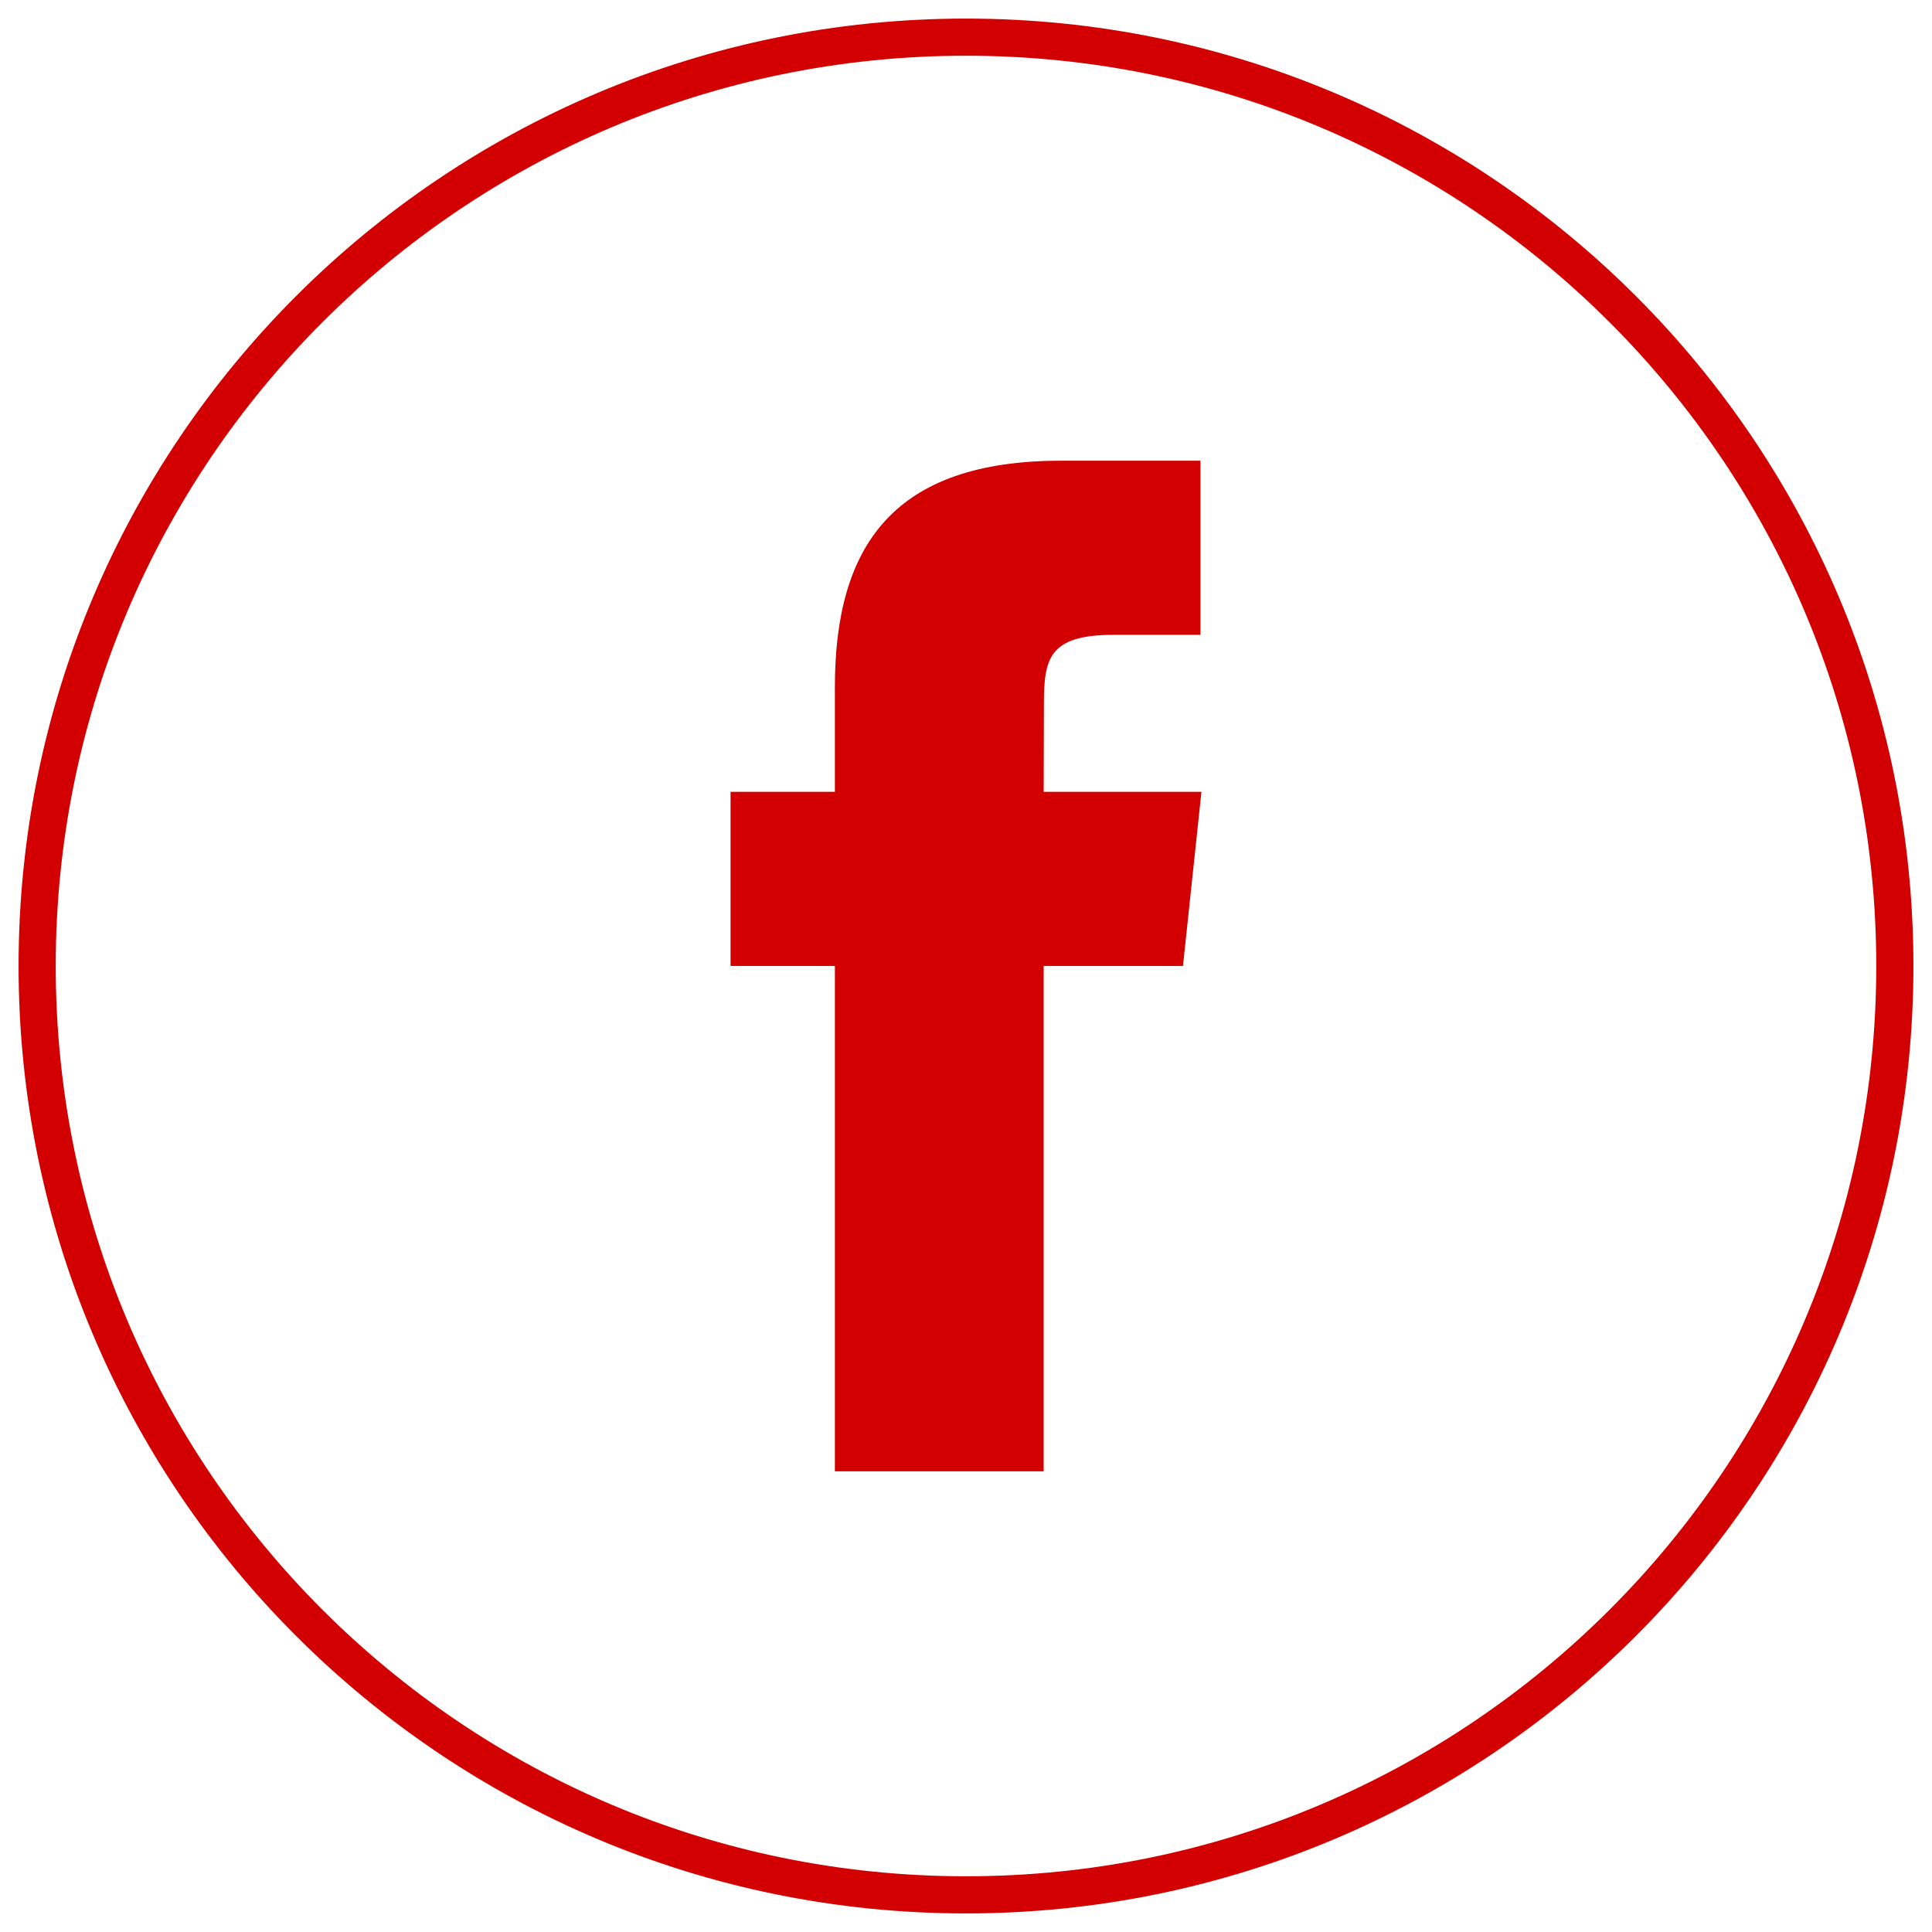
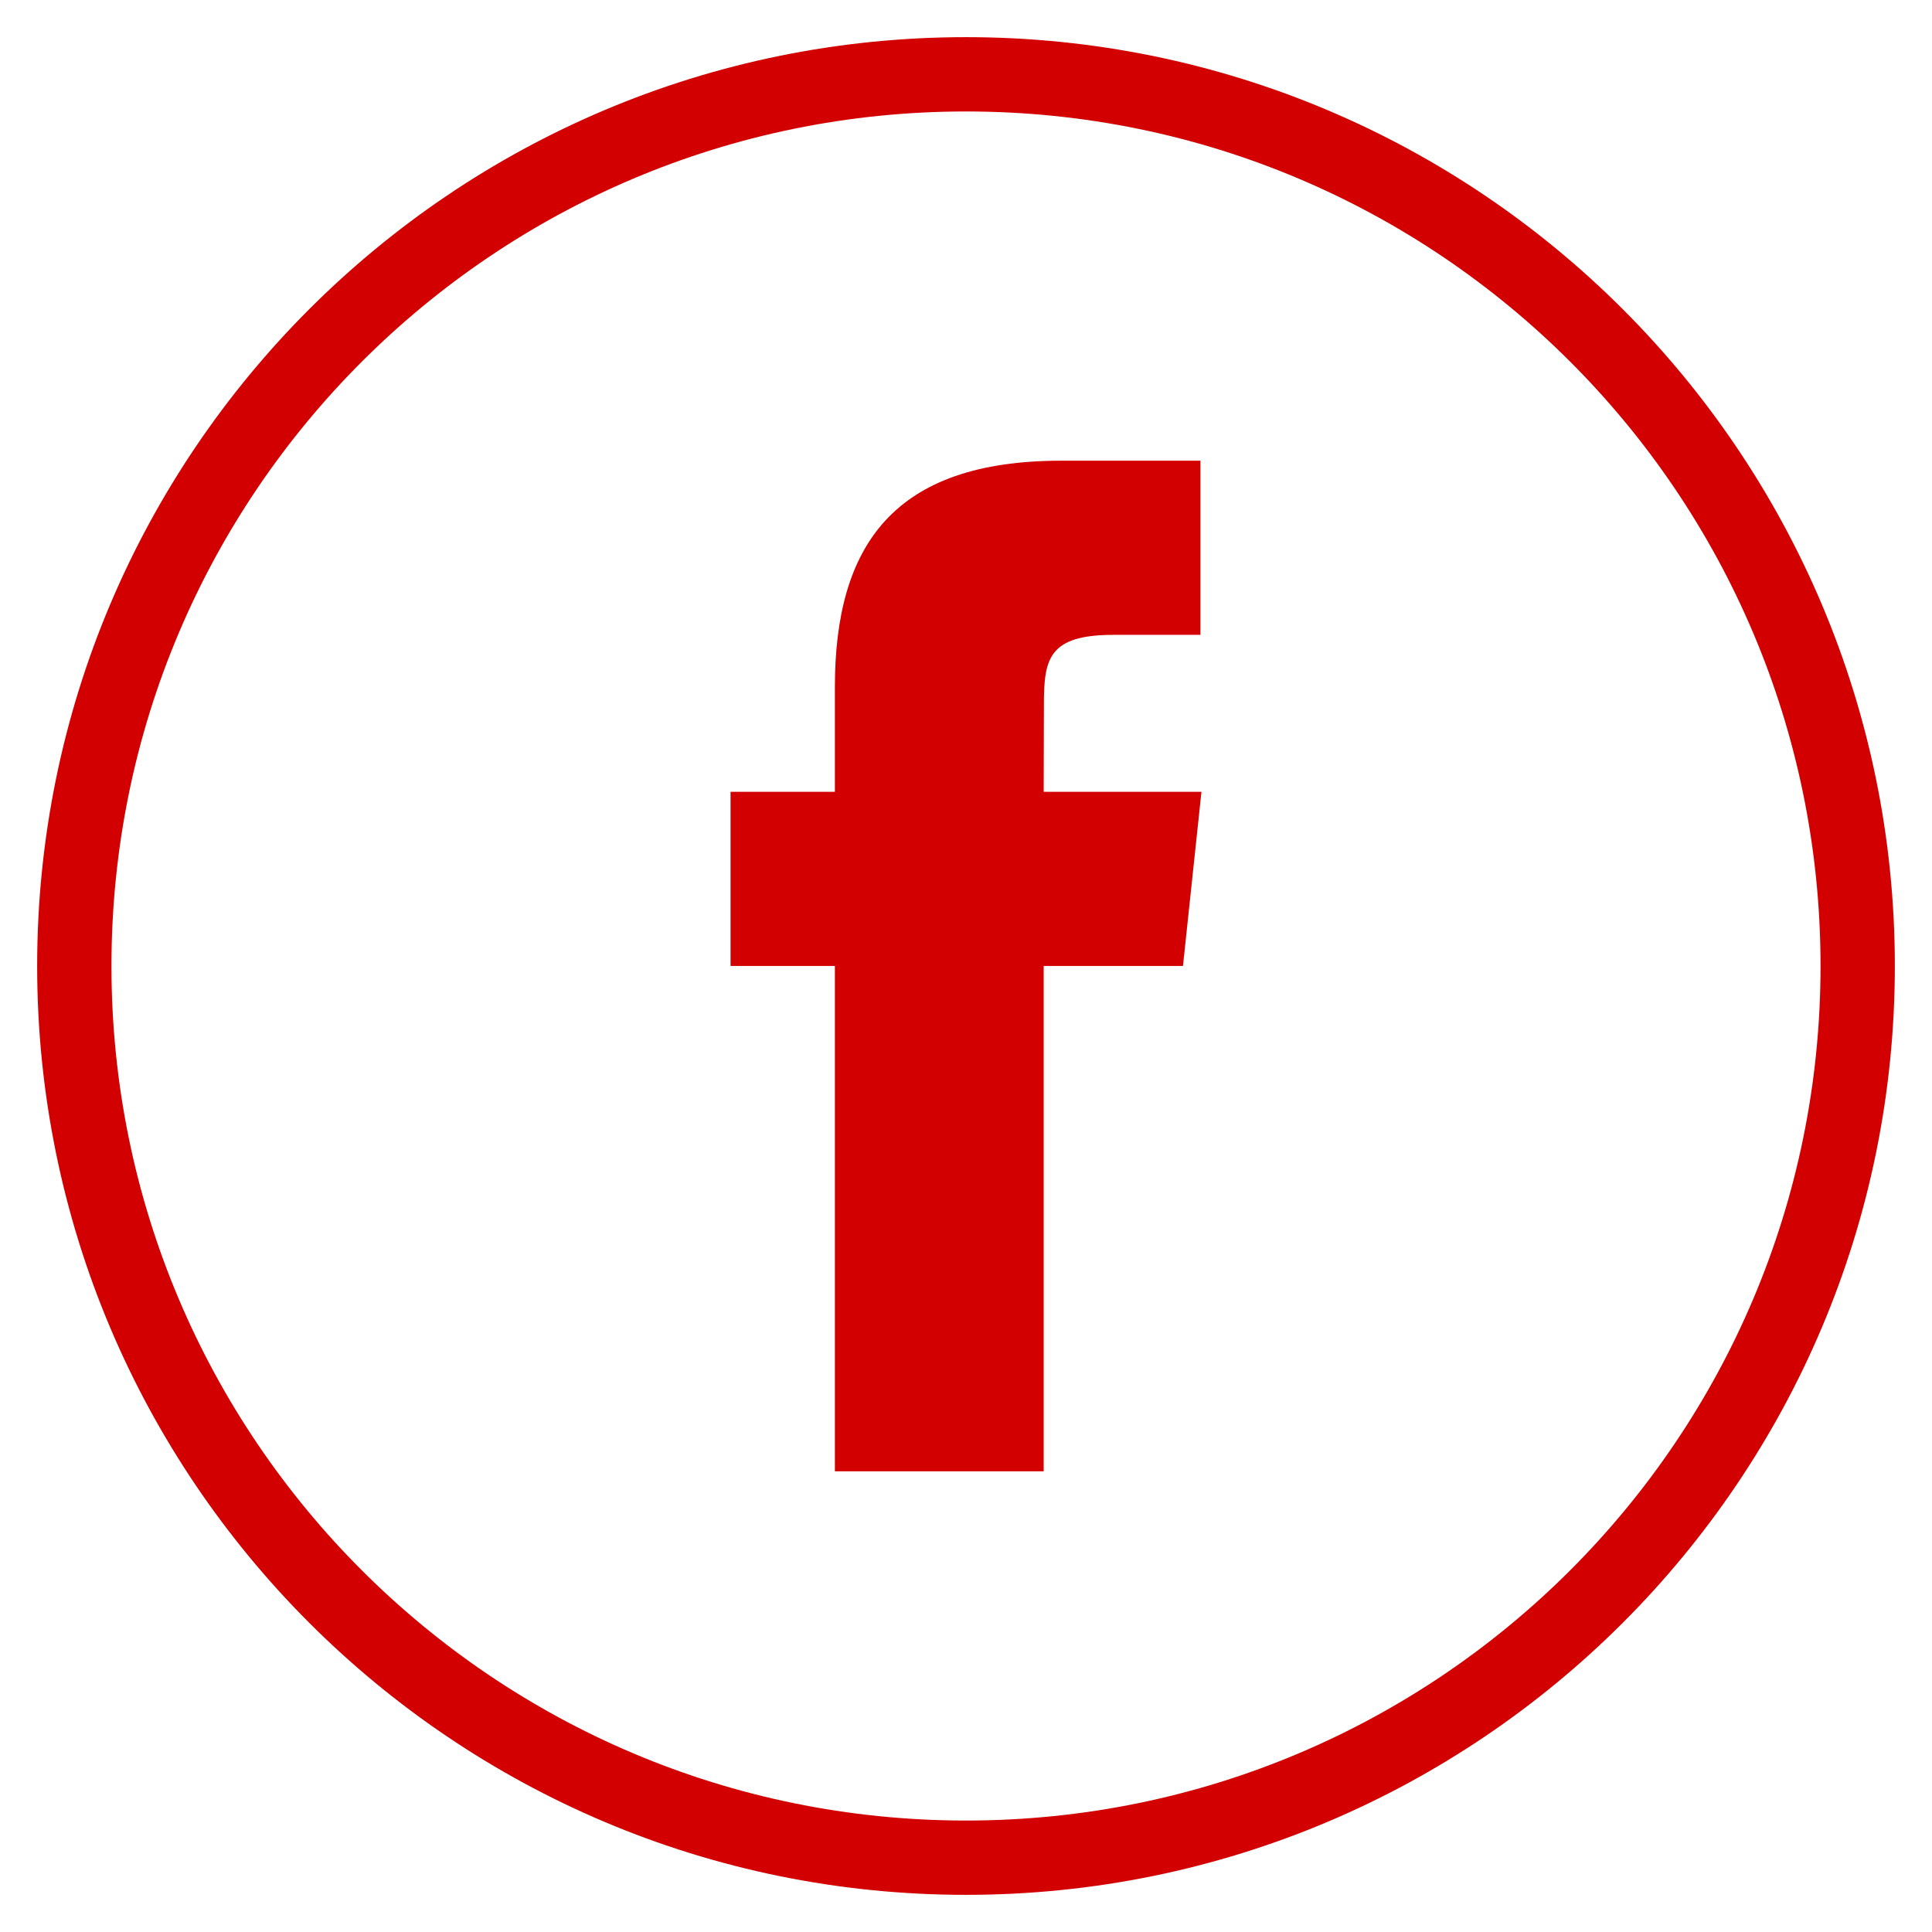
<svg xmlns="http://www.w3.org/2000/svg" width="52px" height="52px" viewBox="0 0 52 52" version="1.1">
  <defs />
  <g id="Page-1" stroke="none" stroke-width="1" fill="none" fill-rule="evenodd">
-     <g id="share-facebook">
-       <path d="M26,51 C12.193,51 1,39.807 1,26 C1,12.193 12.193,1 26,1 C39.807,1 51,12.193 51,26 C51,39.807 39.807,51 26,51 L26,51 Z" id="Shape" stroke="#D20000" />
-       <path d="M22.471,39.6 L28.091,39.6 L28.091,25.998 L31.84,25.998 L32.337,21.312 L28.091,21.312 L28.097,18.965 C28.097,17.743 28.213,17.087 29.967,17.087 L32.31,17.087 L32.31,12.4 L28.56,12.4 C24.056,12.4 22.471,14.674 22.471,18.497 L22.471,21.312 L19.663,21.312 L19.663,25.999 L22.471,25.999 L22.471,39.6 L22.471,39.6 Z" id="Path" fill="#D20000" />
+     <g id="48" fill="#D20000">
+       <path d="M26,51 C39.807,51 51,39.807 51,26 C51,12.193 39.807,1 26,1 C12.193,1 1,12.193 1,26 C1,39.807 12.193,51 26,51 L26,51 Z M26,49 C38.703,49 49,38.703 49,26 C49,13.297 38.703,3 26,3 C13.297,3 3,13.297 3,26 C3,38.703 13.297,49 26,49 L26,49 Z" id="Oval-1" />
+       <path d="M22.471,39.6 L28.091,39.6 L28.091,25.998 L31.84,25.998 L32.337,21.312 L28.091,21.312 L28.097,18.965 C28.097,17.743 28.213,17.087 29.967,17.087 L32.31,17.087 L32.31,12.4 L28.56,12.4 C24.056,12.4 22.471,14.674 22.471,18.497 L22.471,21.312 L19.663,21.312 L19.663,25.999 L22.471,25.999 L22.471,39.6 L22.471,39.6 Z" id="Path" />
    </g>
  </g>
</svg>
